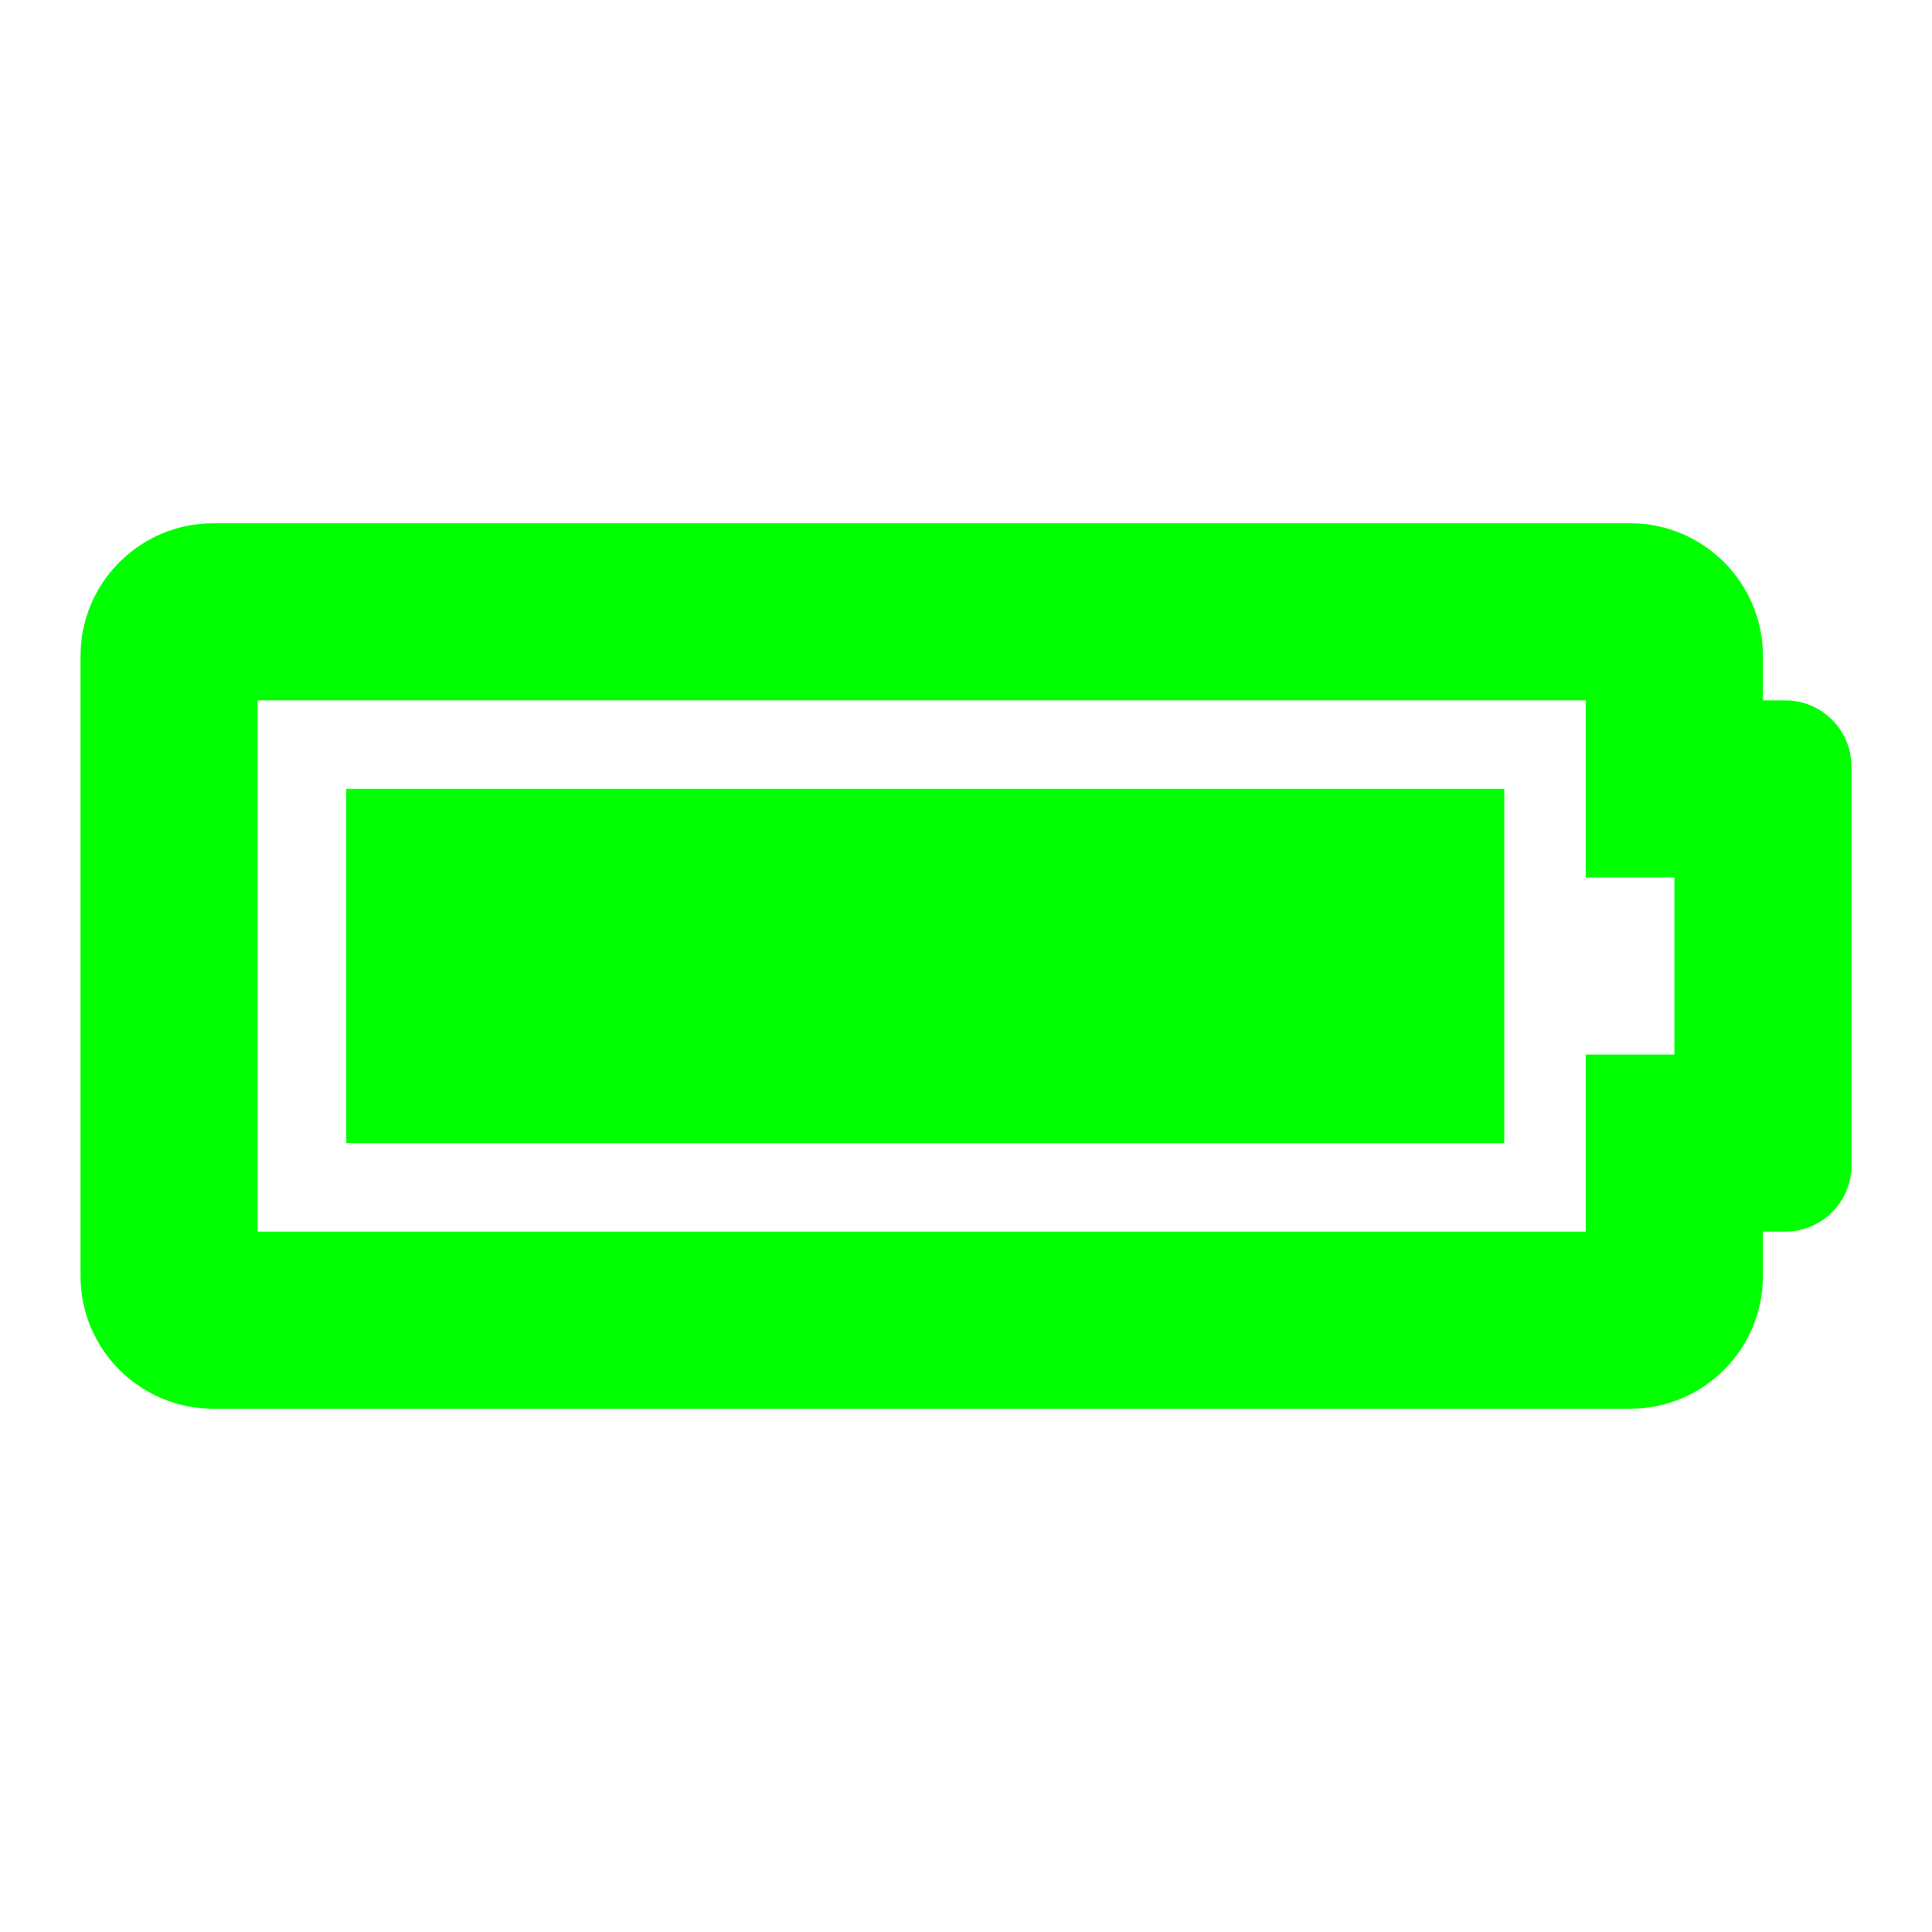
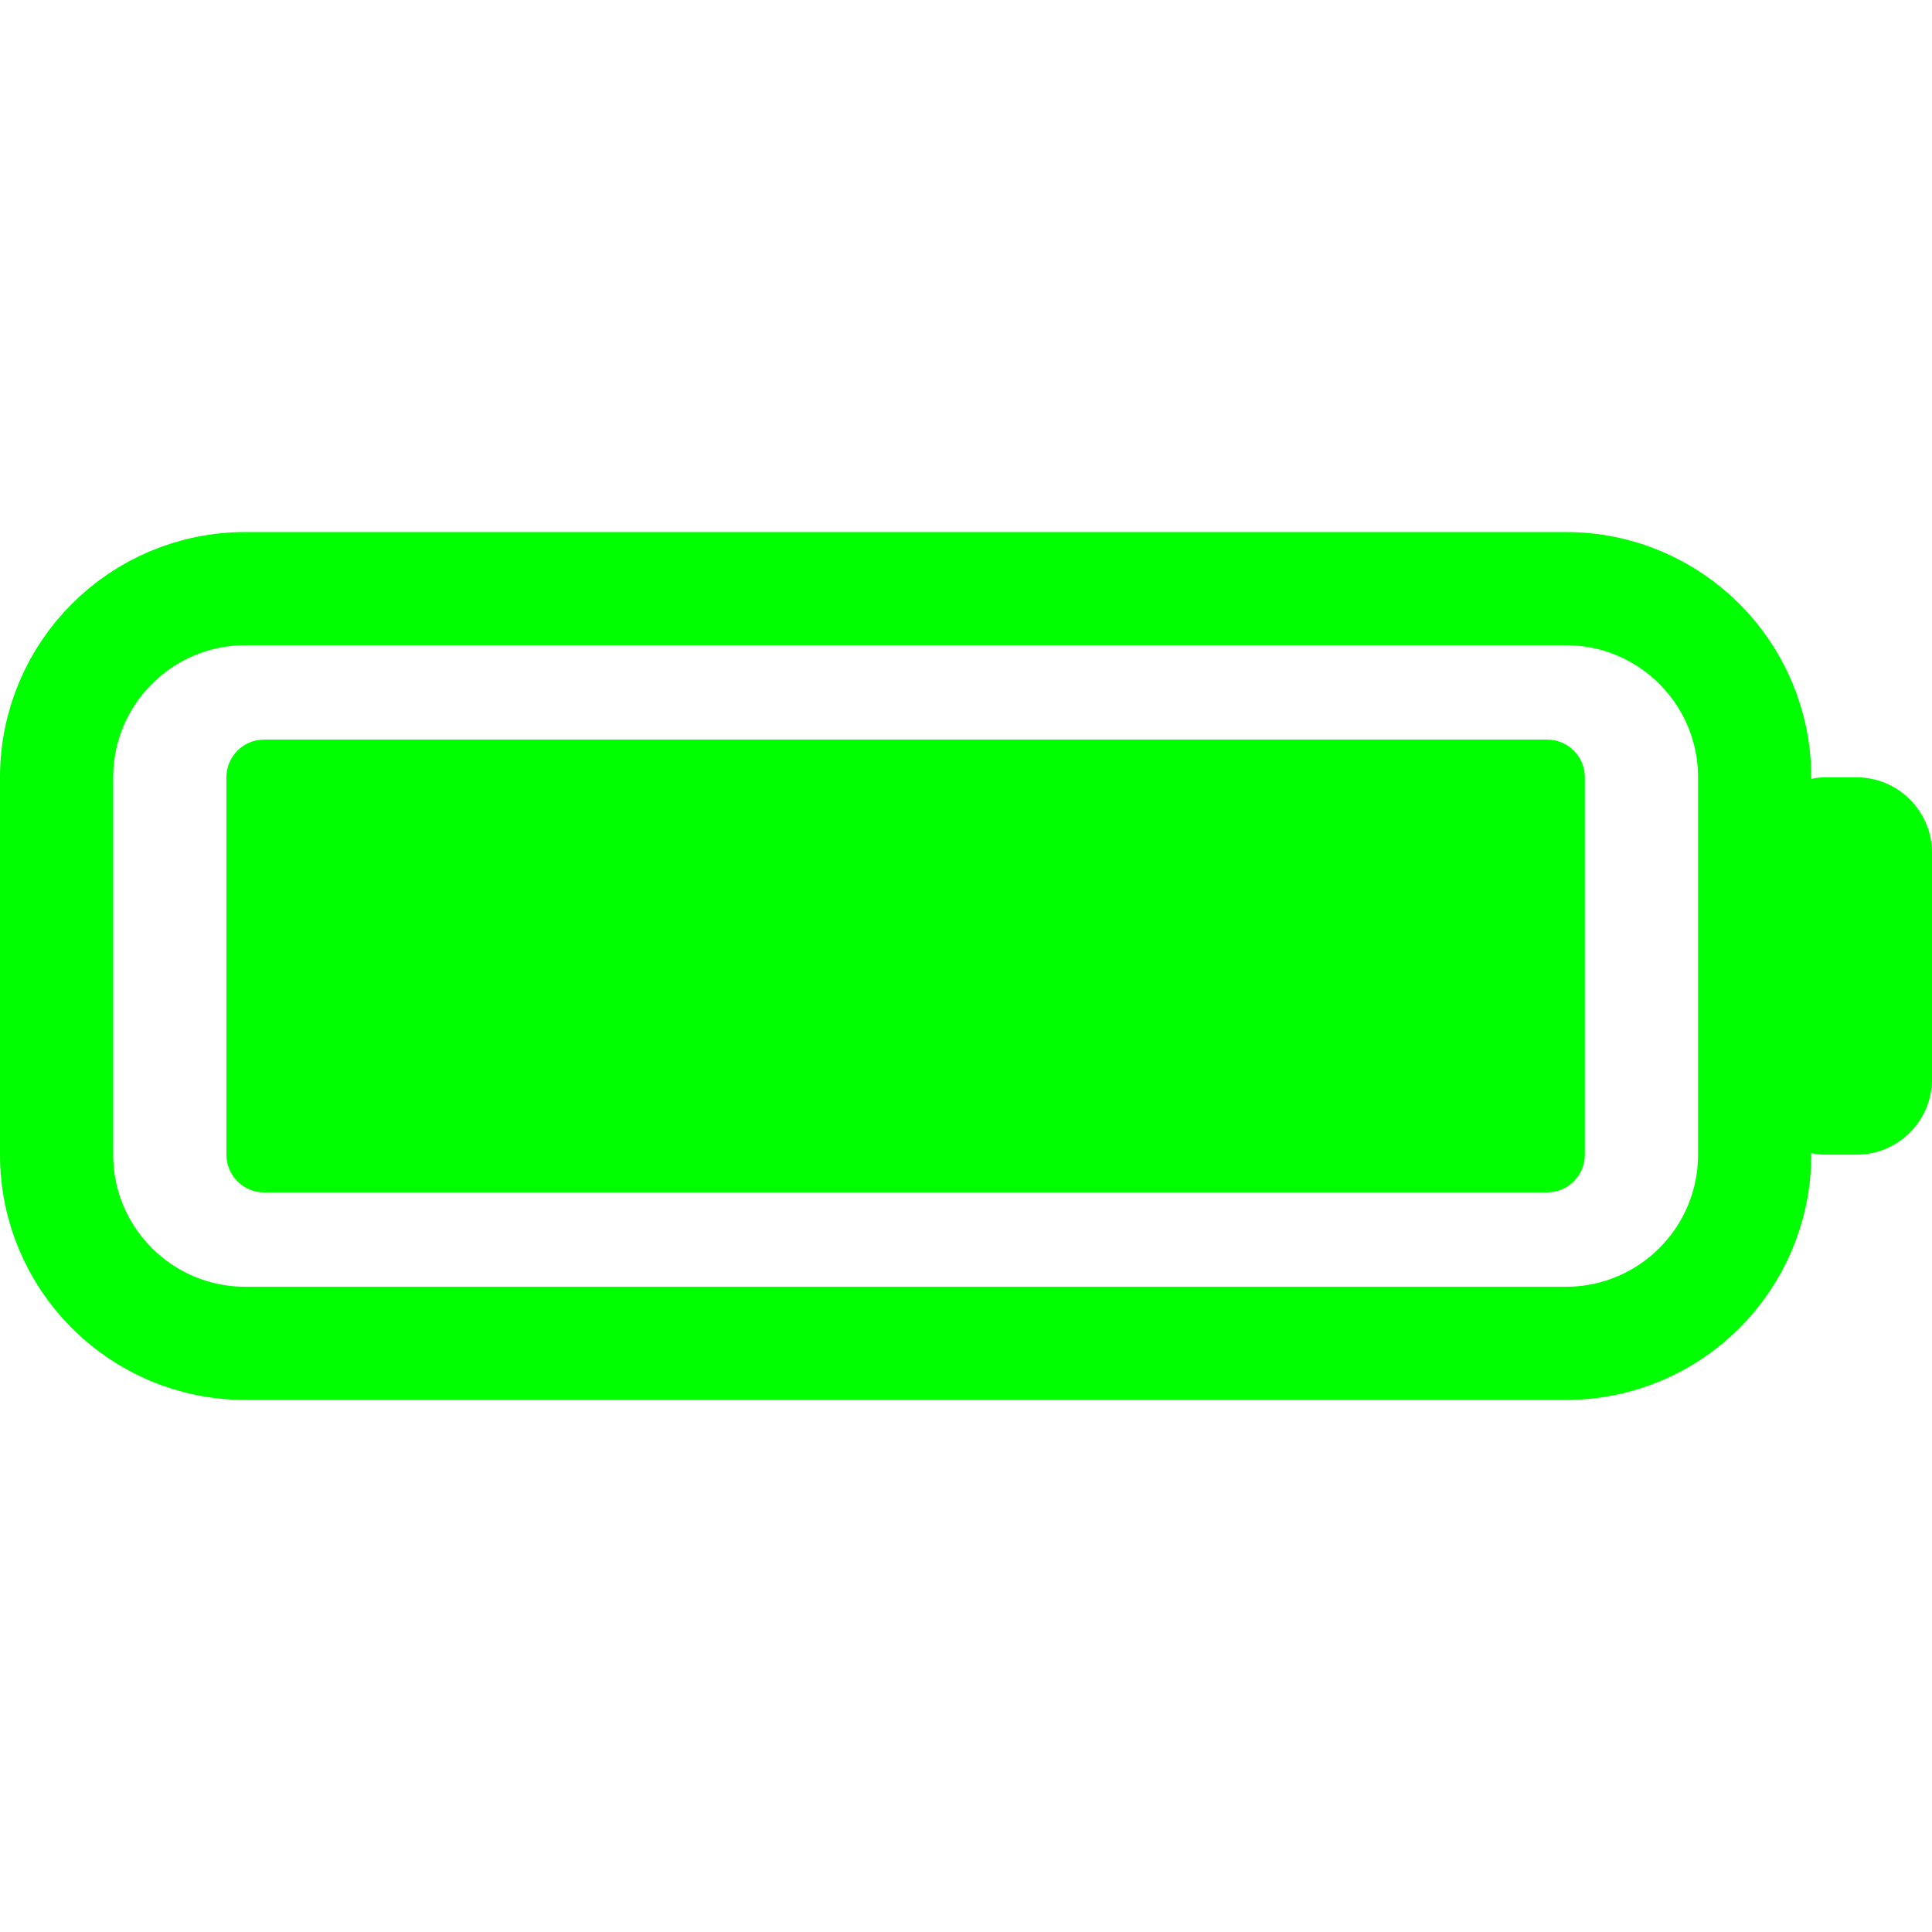
- <svg xmlns="http://www.w3.org/2000/svg" height="24" viewBox="0 0 24 24" width="24">
-   <path d="m19.7 8.7v2.2h1.1v2.2h-1.1v2.2h-16.5v-6.6zm.55-2.2h-17.6c-.911 0-1.65.739-1.65 1.65v7.7c0 .911.739 1.65 1.65 1.65h17.6c.911 0 1.65-.739 1.65-1.65v-.55h.275c.456 0 .825-.369.825-.825v-4.95c0-.456-.369-.825-.825-.825h-.275v-.55c0-.911-.739-1.65-1.65-1.65zm-1.563 3.3h-14.387v4.4h14.387z" fill="#00ff00" stroke-width=".034" />
+ <svg xmlns="http://www.w3.org/2000/svg" width="256" height="256" viewBox="0 0 256 256">
+   <rect id="battery-outline" x="7.5" y="78" width="225" height="100" rx="25" fill="none" stroke="#00FF00" stroke-width="15" />
+   <rect id="battery-terminal" x="232" y="103" width="24" height="50" rx="10" fill="#00FF00" />
+   <rect id="battery-level-100" x="30" y="98" width="180" height="60" rx="5" fill="#00FF00" />
</svg>
